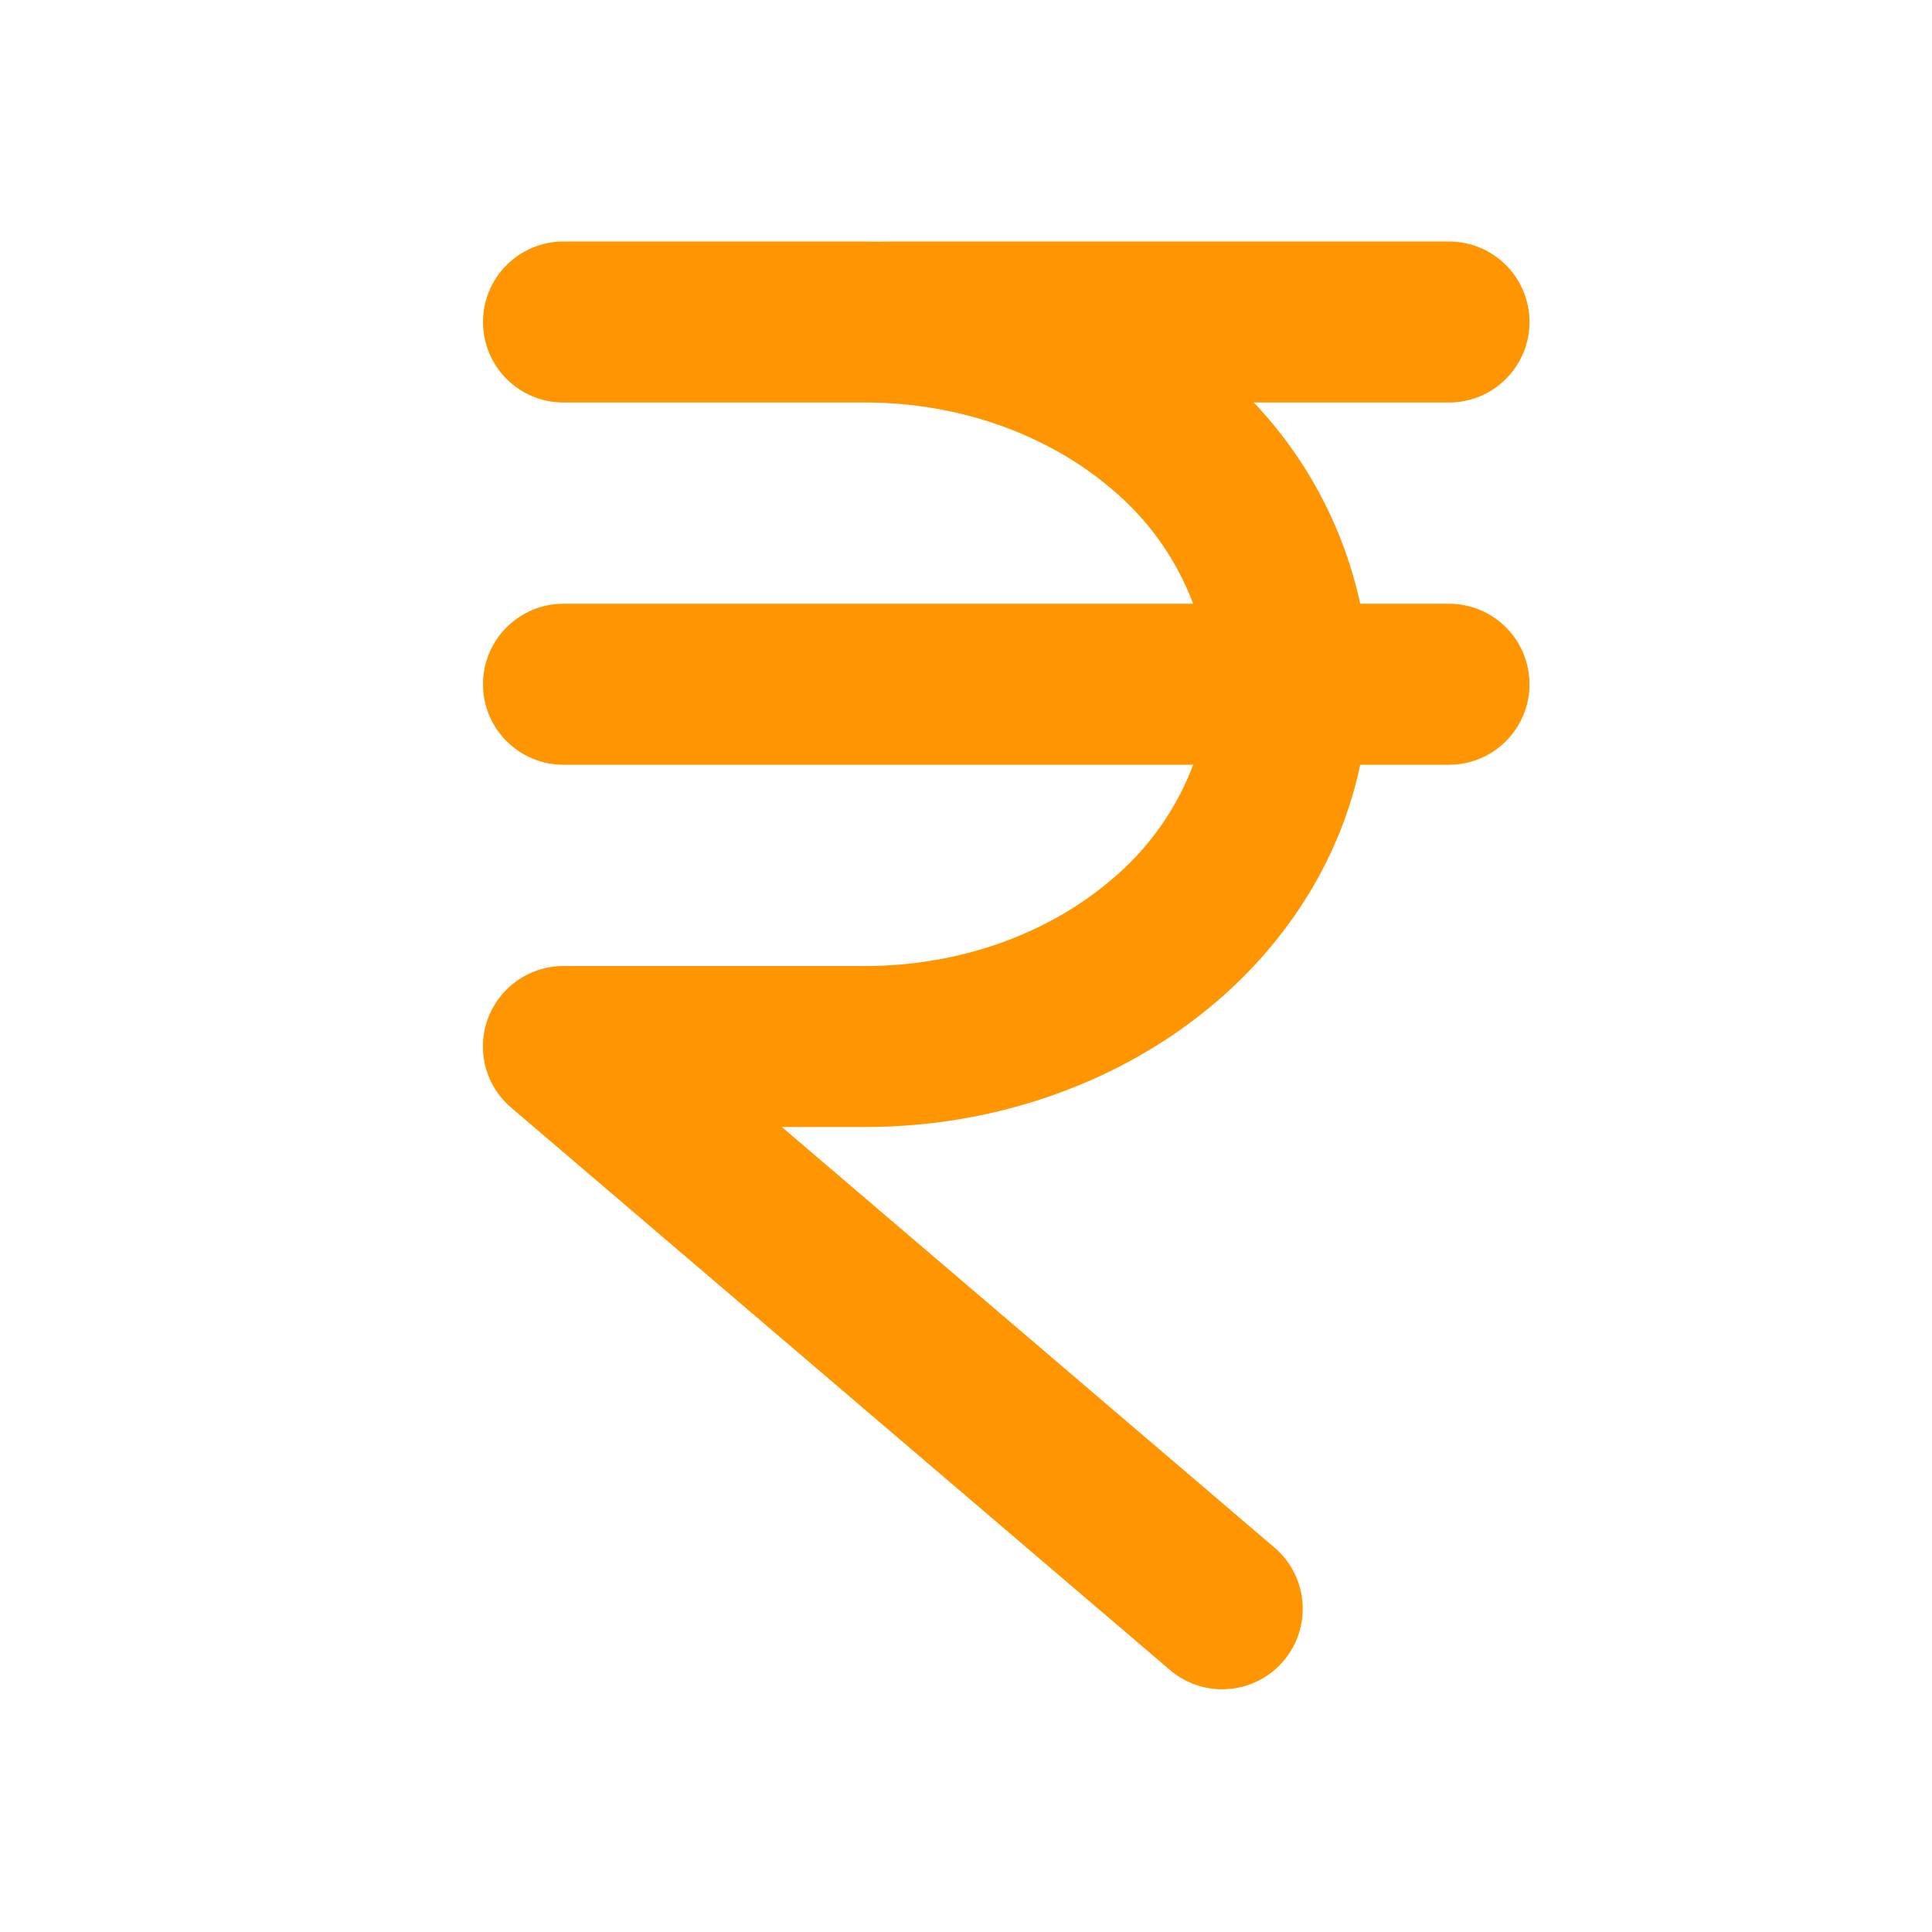
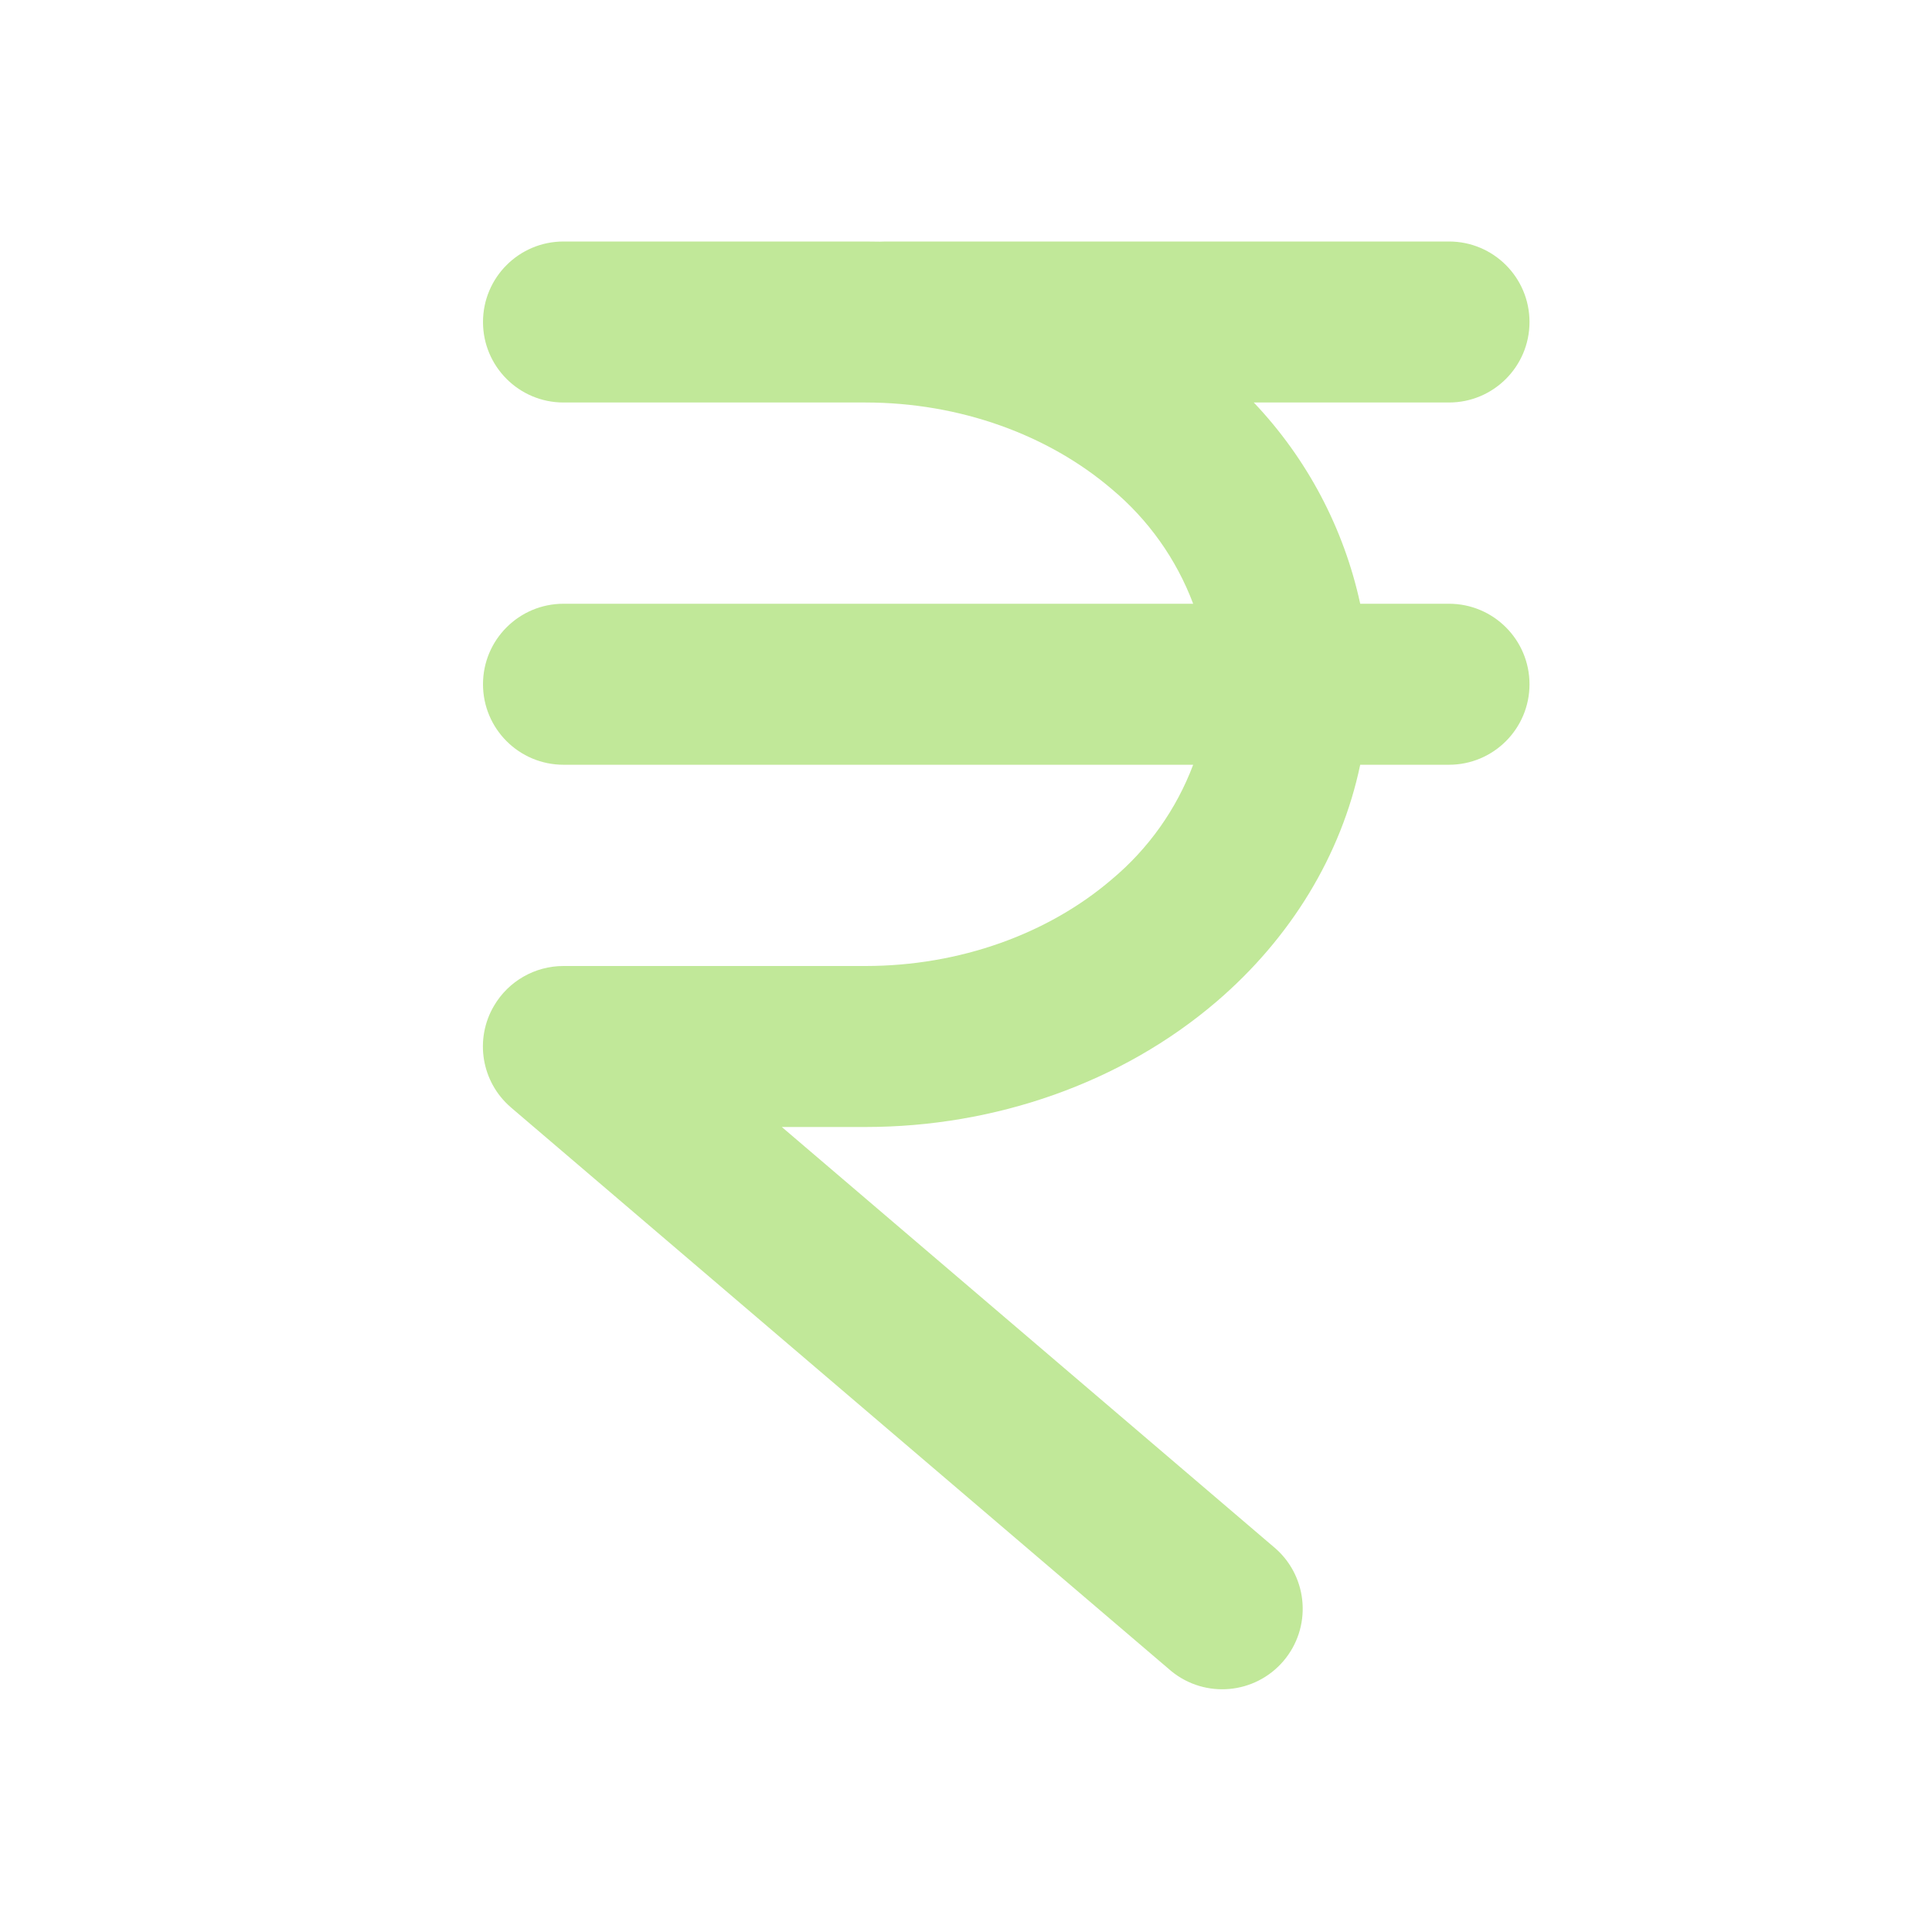
<svg xmlns="http://www.w3.org/2000/svg" width="1.2em" height="1.2em" viewBox="0 0 24 24">
-   <path fill="#FF9500" d="M7.001 12h3.75c1.172 0 2.272-.4 3.061-1.077a3.43 3.43 0 0 0 1.01-1.423H7a1 1 0 0 1 0-2h7.822a3.43 3.43 0 0 0-1.01-1.423C13.022 5.401 11.923 5 10.751 5H7a1 1 0 1 1 0-2h3.75l.18.002L11 3h7a1 1 0 1 1 0 2h-2.425a5.24 5.24 0 0 1 1.322 2.5H18a1 1 0 1 1 0 2h-1.103c-.236 1.127-.865 2.154-1.783 2.941C13.934 13.452 12.363 14 10.75 14H9.712l6.138 5.24a1 1 0 0 1-1.299 1.52l-8.197-6.997l-.01-.009a.996.996 0 0 1-.207-1.26A1 1 0 0 1 7.001 12" />
+   <path fill="#C1E899" d="M7.001 12h3.75c1.172 0 2.272-.4 3.061-1.077a3.43 3.43 0 0 0 1.01-1.423H7a1 1 0 0 1 0-2h7.822a3.43 3.43 0 0 0-1.01-1.423C13.022 5.401 11.923 5 10.751 5H7a1 1 0 1 1 0-2h3.75l.18.002L11 3h7a1 1 0 1 1 0 2h-2.425a5.24 5.24 0 0 1 1.322 2.5H18a1 1 0 1 1 0 2h-1.103c-.236 1.127-.865 2.154-1.783 2.941C13.934 13.452 12.363 14 10.75 14H9.712l6.138 5.24a1 1 0 0 1-1.299 1.52l-8.197-6.997l-.01-.009a.996.996 0 0 1-.207-1.26A1 1 0 0 1 7.001 12" />
</svg>
